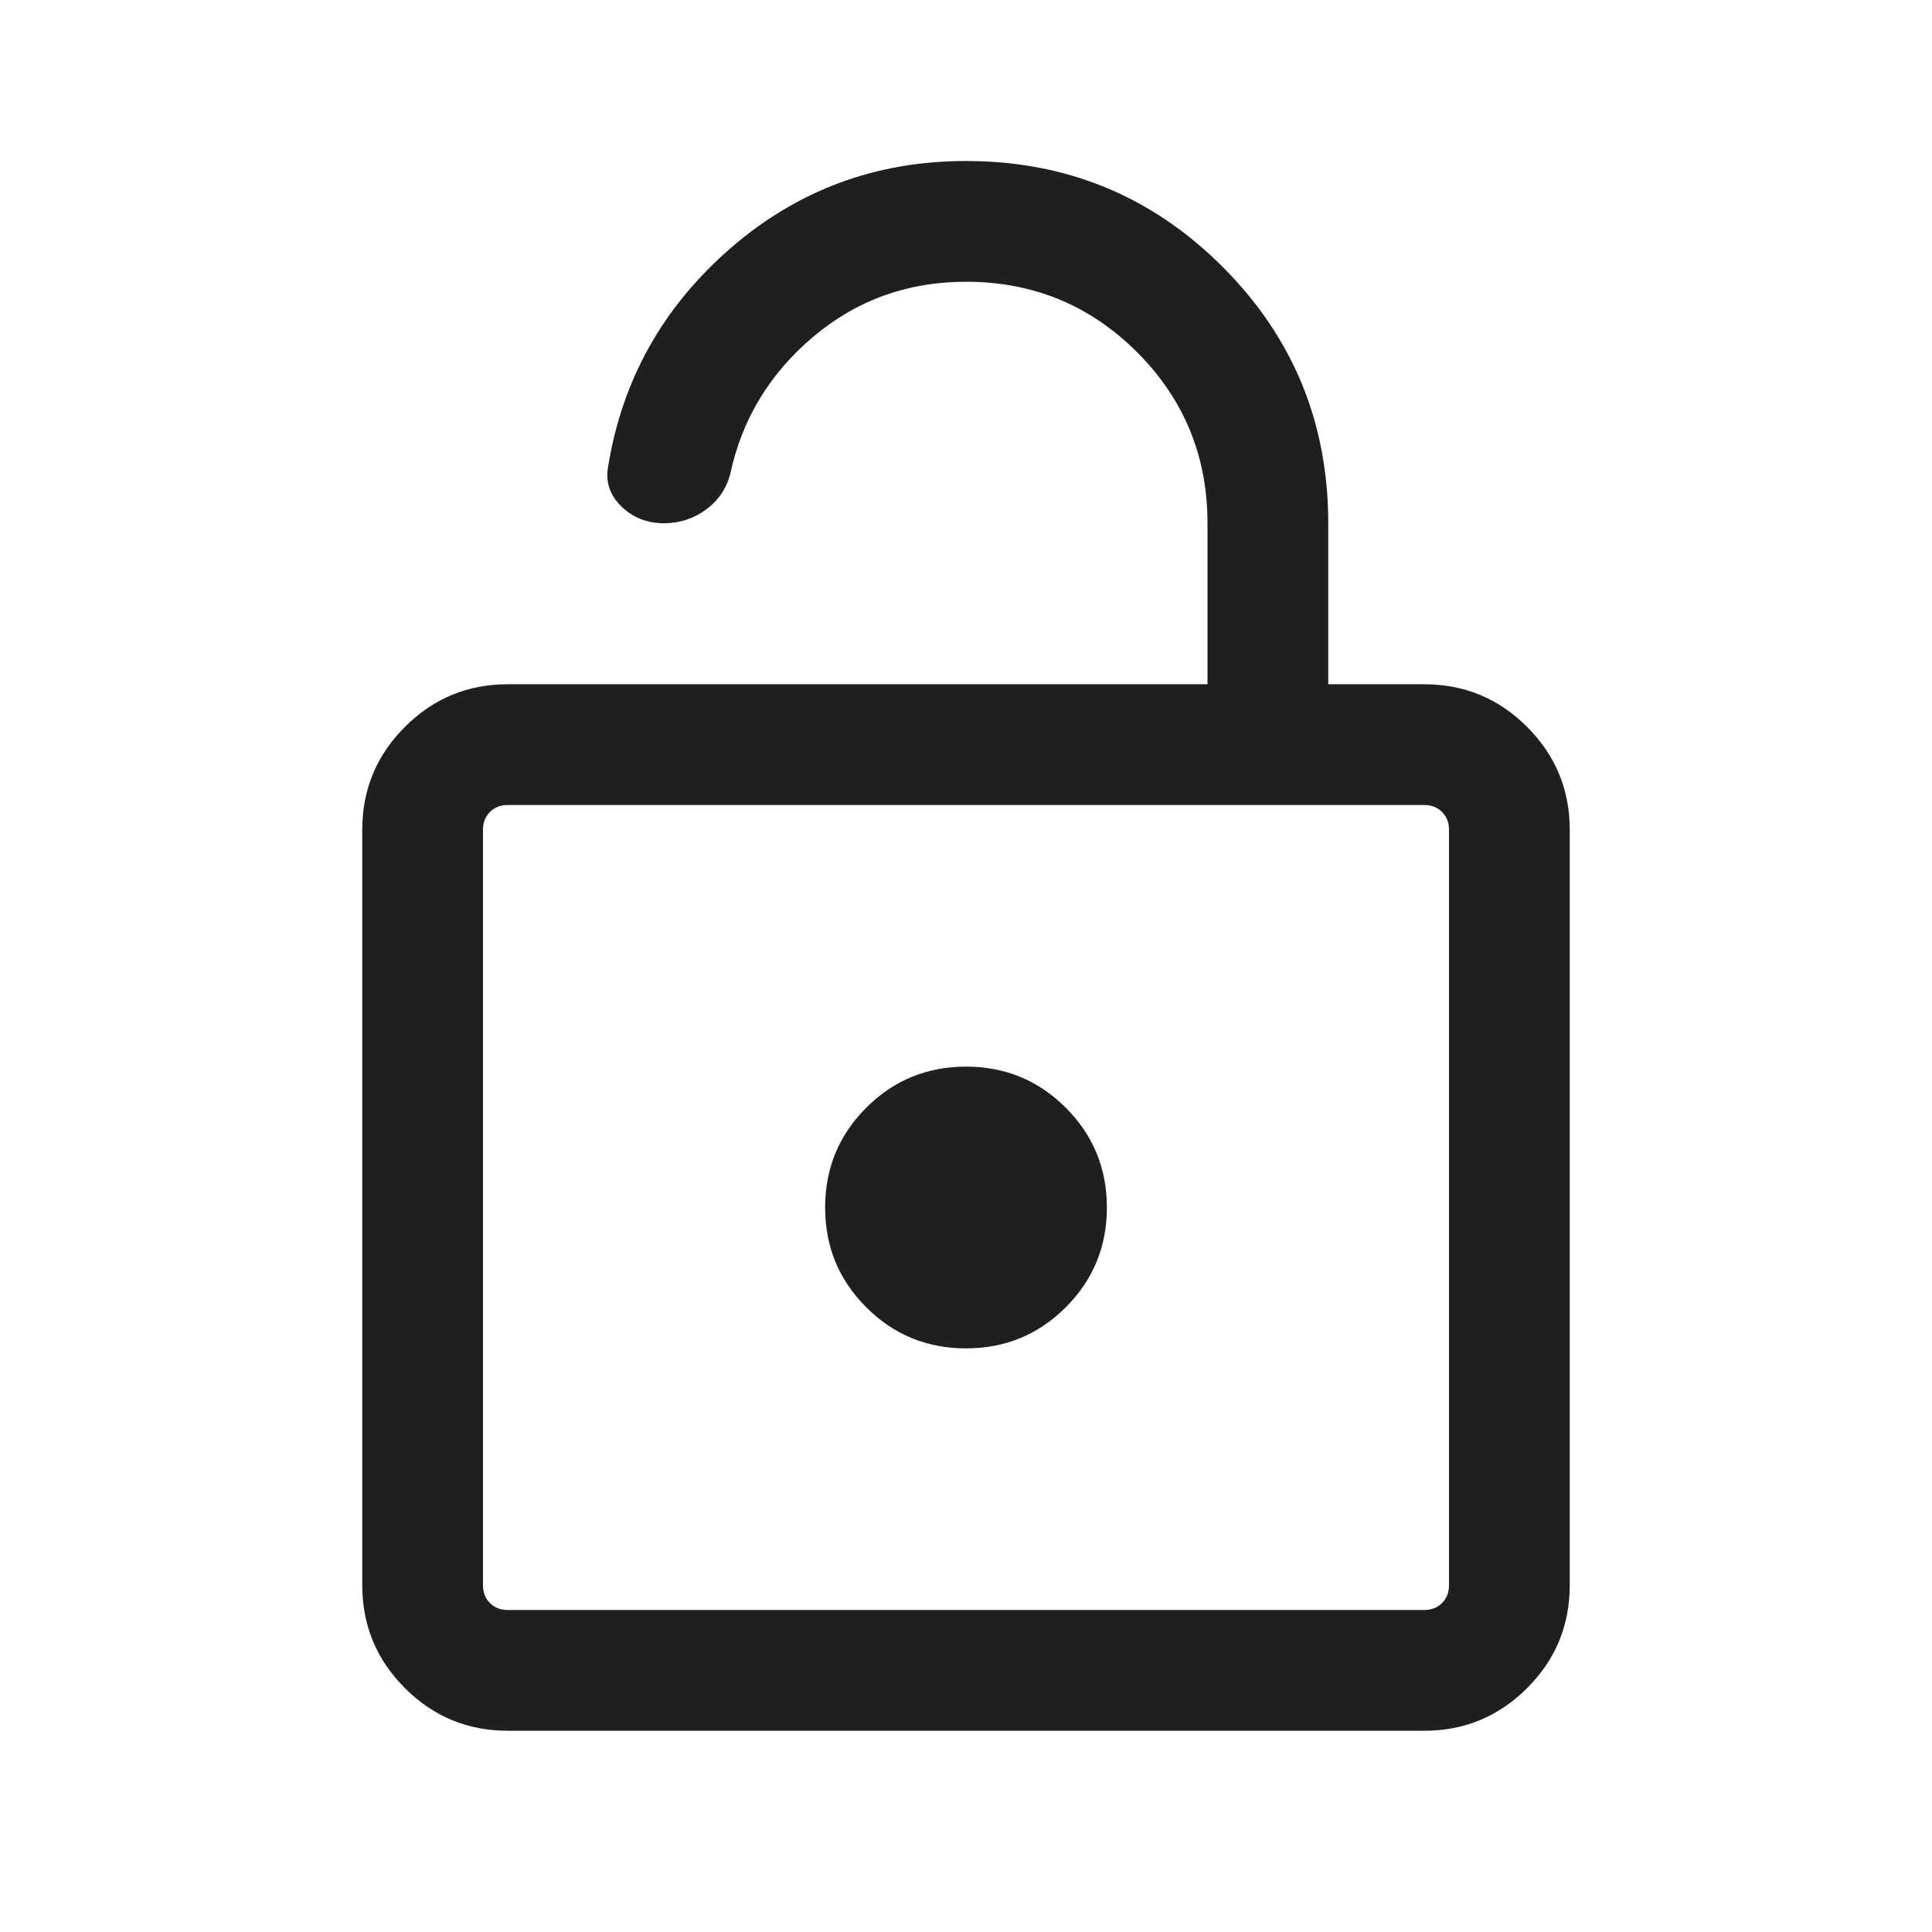
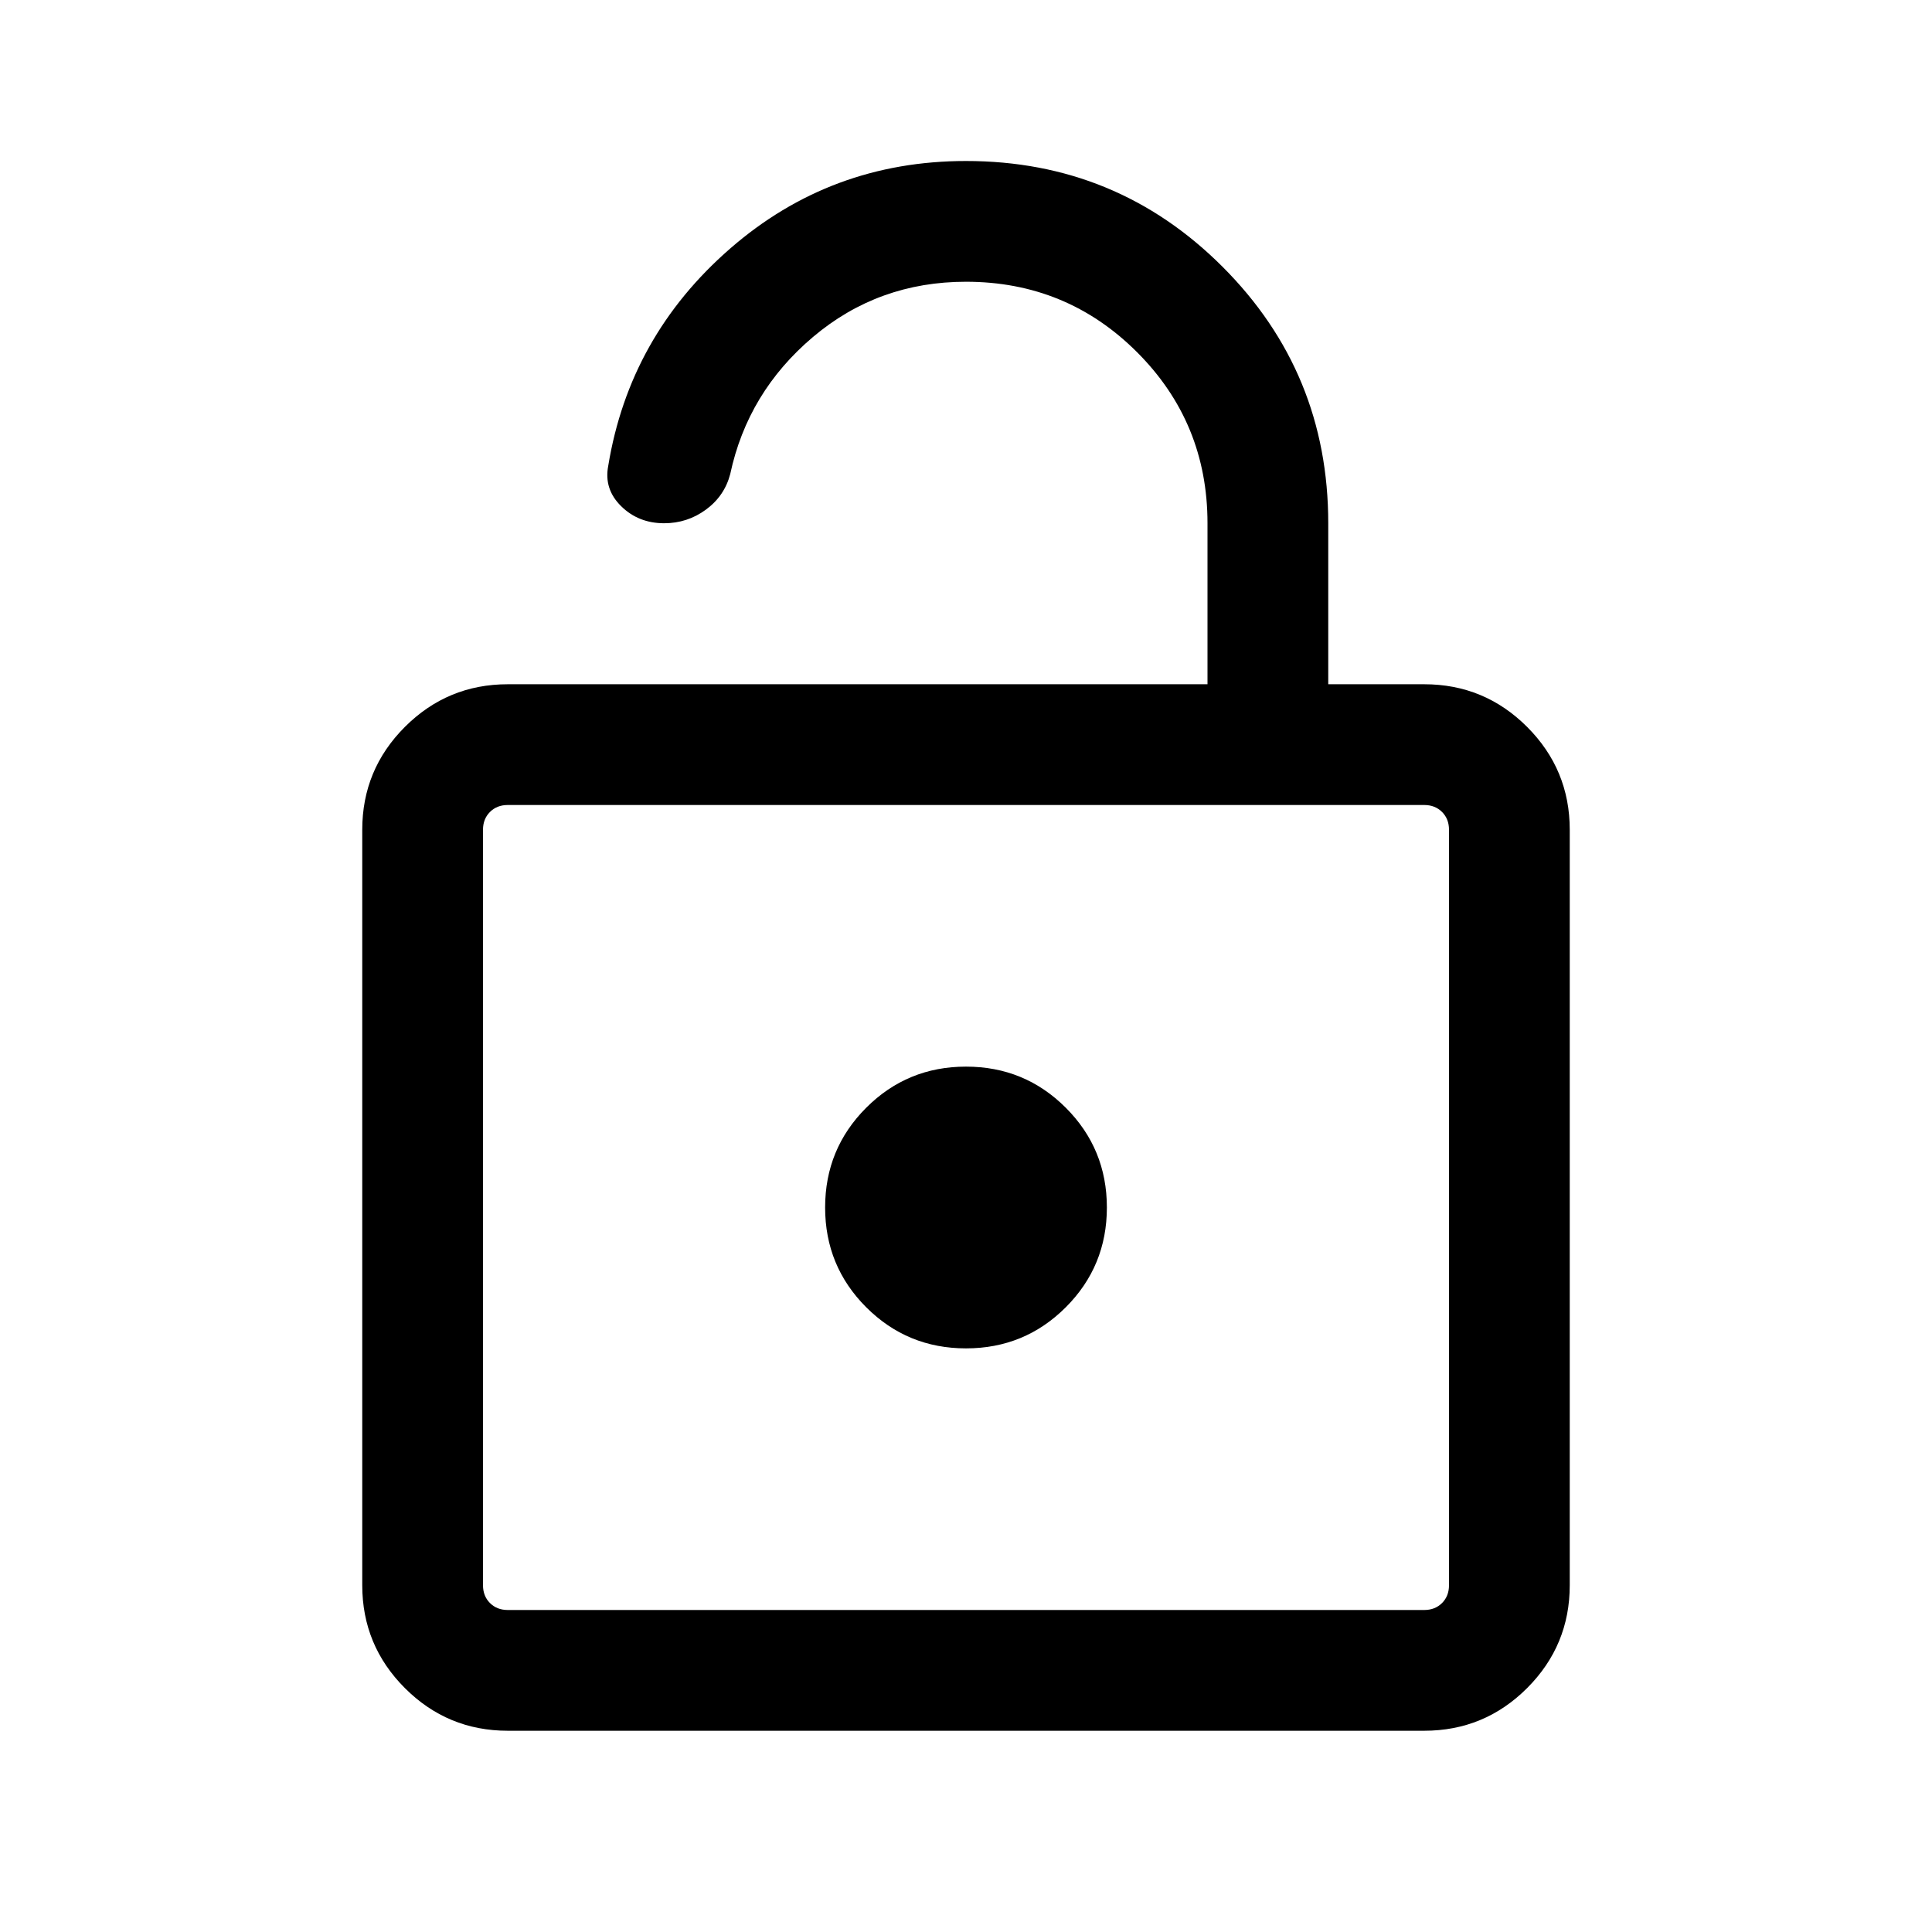
- <svg xmlns="http://www.w3.org/2000/svg" height="24px" viewBox="0 -960 960 960" width="24px" fill="#1f1f1f">
-   <path d="M252.31-100q-29.92 0-51.12-21.19Q180-142.39 180-172.31v-375.38q0-29.92 21.19-51.12Q222.39-620 252.31-620H600v-80q0-50-35-85t-85-35q-43.54 0-76 27.42-32.46 27.43-41.15 68.12-2.85 10.92-12.08 17.69Q341.54-700 330-700q-12.77 0-21.38-8.5-8.62-8.5-6.39-20.04 10.54-64.38 60.54-107.92Q412.77-880 480-880q74.92 0 127.46 52.54Q660-774.92 660-700v80h47.69q29.92 0 51.12 21.19Q780-577.61 780-547.69v375.38q0 29.92-21.19 51.12Q737.61-100 707.69-100H252.31Zm0-60h455.38q5.39 0 8.85-3.46t3.46-8.85v-375.38q0-5.39-3.46-8.85t-8.85-3.46H252.31q-5.39 0-8.85 3.46t-3.46 8.85v375.38q0 5.39 3.46 8.85t8.85 3.46Zm277.27-150.42Q550-330.85 550-360t-20.42-49.58Q509.15-430 480-430t-49.58 20.42Q410-389.15 410-360t20.42 49.58Q450.85-290 480-290t49.58-20.42ZM240-160v-400 400Z" />
+ <svg xmlns="http://www.w3.org/2000/svg" height="24" viewBox="0 -960 960 960" width="24">
+   <path d="M252.31-100q-29.92 0-51.12-21.19Q180-142.39 180-172.31v-375.38q0-29.92 21.19-51.12Q222.39-620 252.31-620H600v-80q0-50-35-85t-85-35q-43.54 0-76 27.42-32.46 27.43-41.15 68.12-2.85 10.92-12.08 17.69Q341.54-700 330-700q-12.77 0-21.38-8.5-8.62-8.5-6.39-20.04 10.54-64.38 60.54-107.92Q412.77-880 480-880q74.92 0 127.46 52.54Q660-774.92 660-700v80h47.69q29.92 0 51.12 21.19Q780-577.61 780-547.69v375.38q0 29.92-21.19 51.12Q737.61-100 707.69-100H252.31Zm0-60h455.38q5.39 0 8.85-3.46t3.46-8.85v-375.38q0-5.39-3.46-8.85t-8.85-3.46H252.31q-5.39 0-8.85 3.46t-3.46 8.85v375.38q0 5.39 3.46 8.85t8.85 3.46ZM480-290q29.15 0 49.58-20.42Q550-330.85 550-360t-20.42-49.58Q509.15-430 480-430t-49.58 20.42Q410-389.15 410-360t20.42 49.58Q450.85-290 480-290ZM240-160v-400 400Z" />
</svg>
